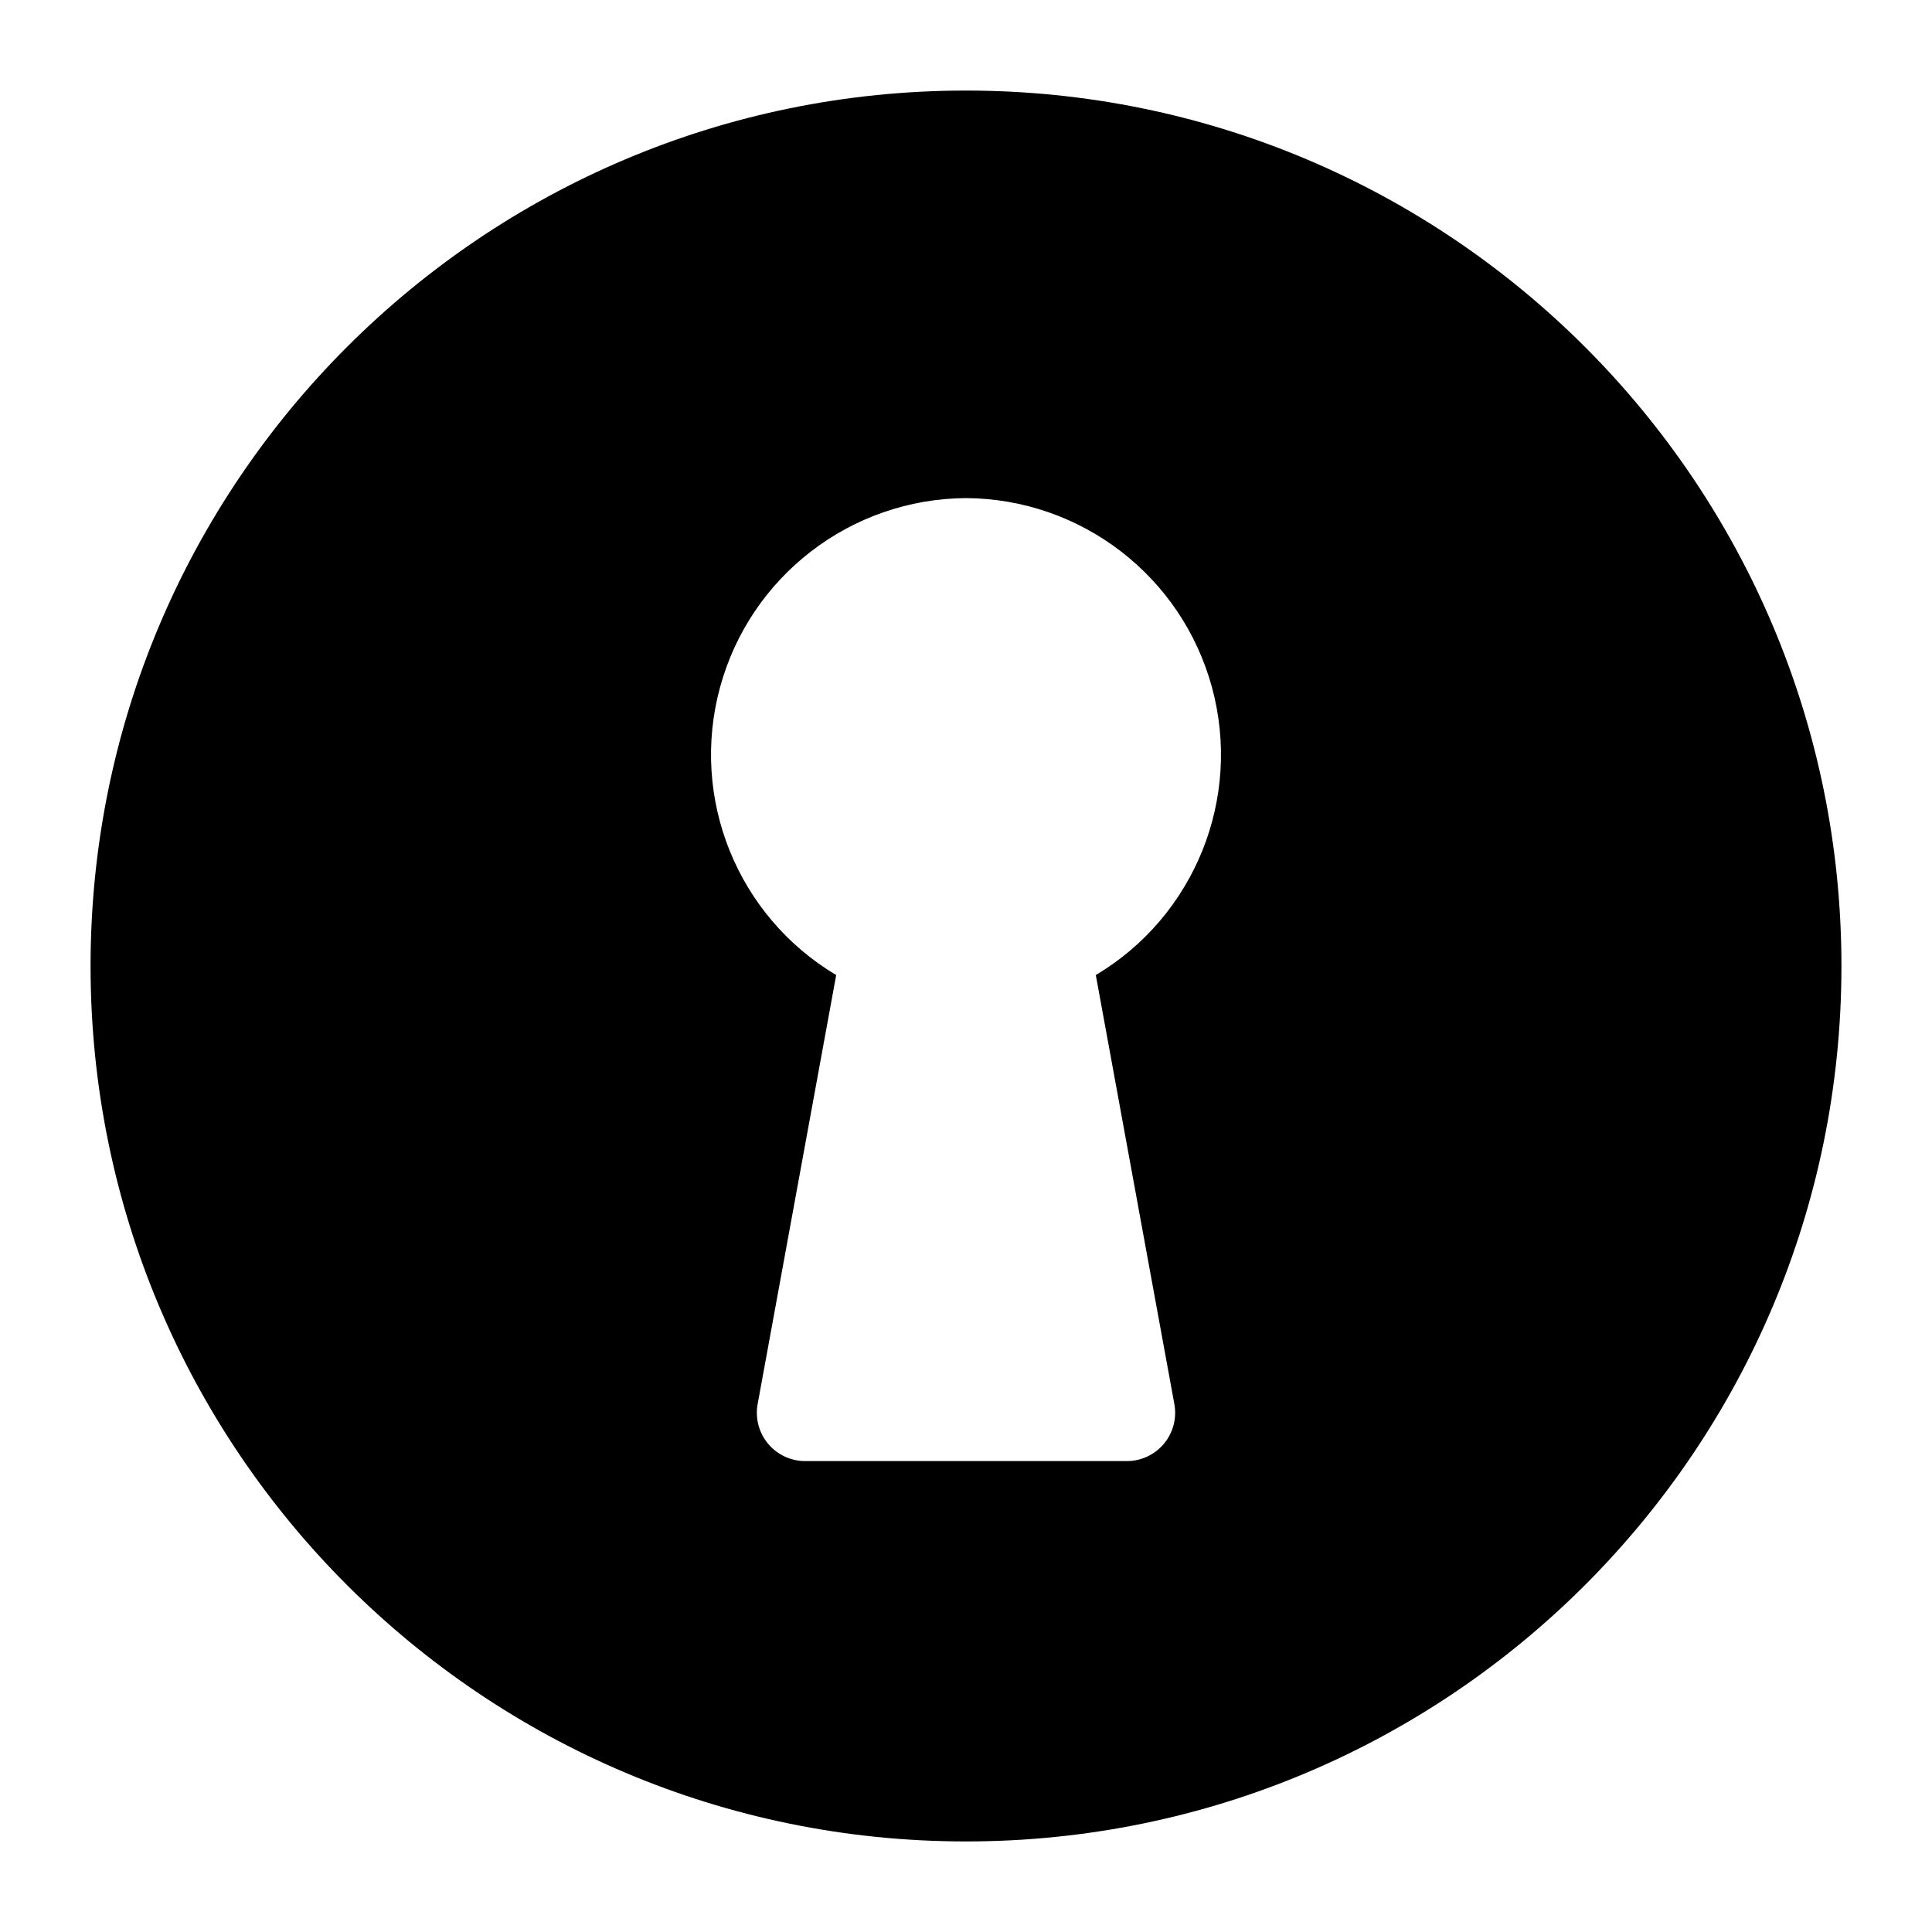
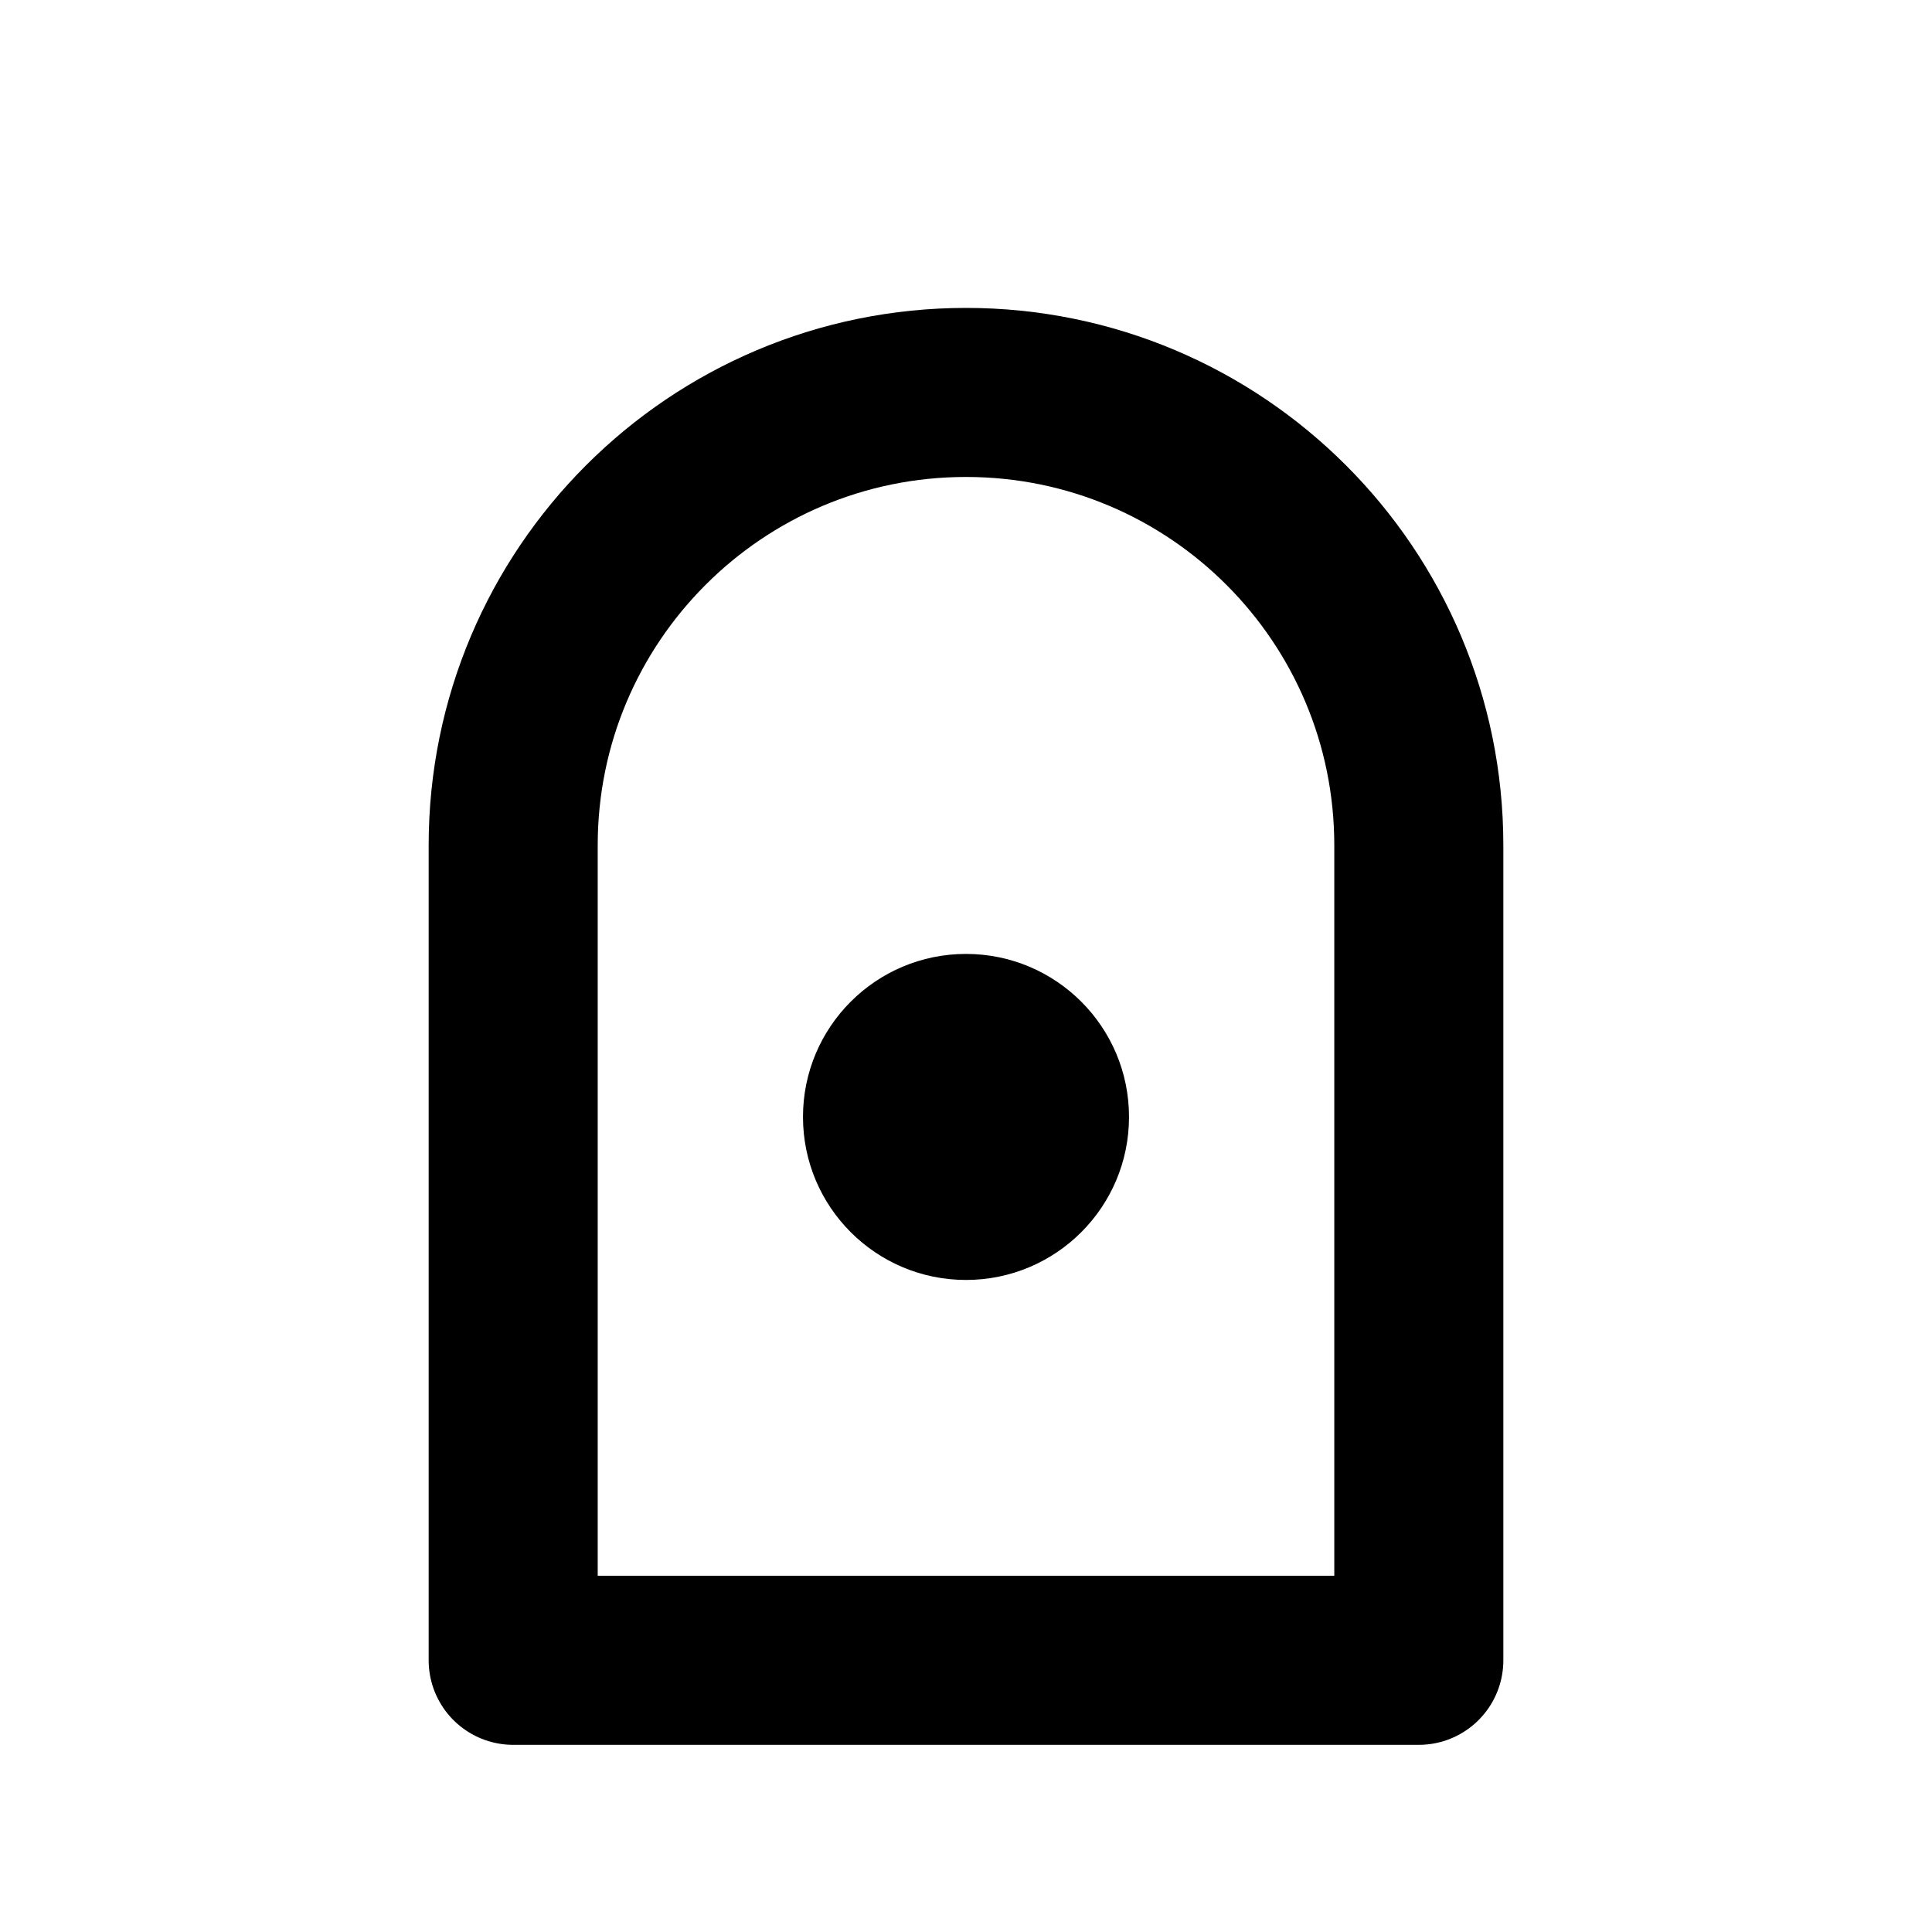
- <svg xmlns="http://www.w3.org/2000/svg" viewBox="0 0 64 64" role="img" aria-label="Wonderland">
-   <path fill="currentColor" fill-rule="evenodd" d="M32 3a29 29 0 1 1 0 58a29 29 0 1 1 0-58Zm0 13.5a8.5 8.5 0 0 0-4.3 15.8l-2.6 14.2a1.6 1.6 0 0 0 1.6 1.9h10.6a1.6 1.6 0 0 0 1.6-1.9l-2.6-14.2A8.5 8.5 0 0 0 32 16.5Z" />
+ <svg xmlns="http://www.w3.org/2000/svg" viewBox="0 0 32 32" role="img" aria-label="Wonderland">
+   <path d="M8.5 27.5V14a7.5 7.5 0 0 1 15 0v13.5Z" fill="none" stroke="currentColor" stroke-width="2.8" stroke-linejoin="round" />
+   <circle cx="16" cy="18.5" r="2.7" fill="currentColor" />
</svg>
